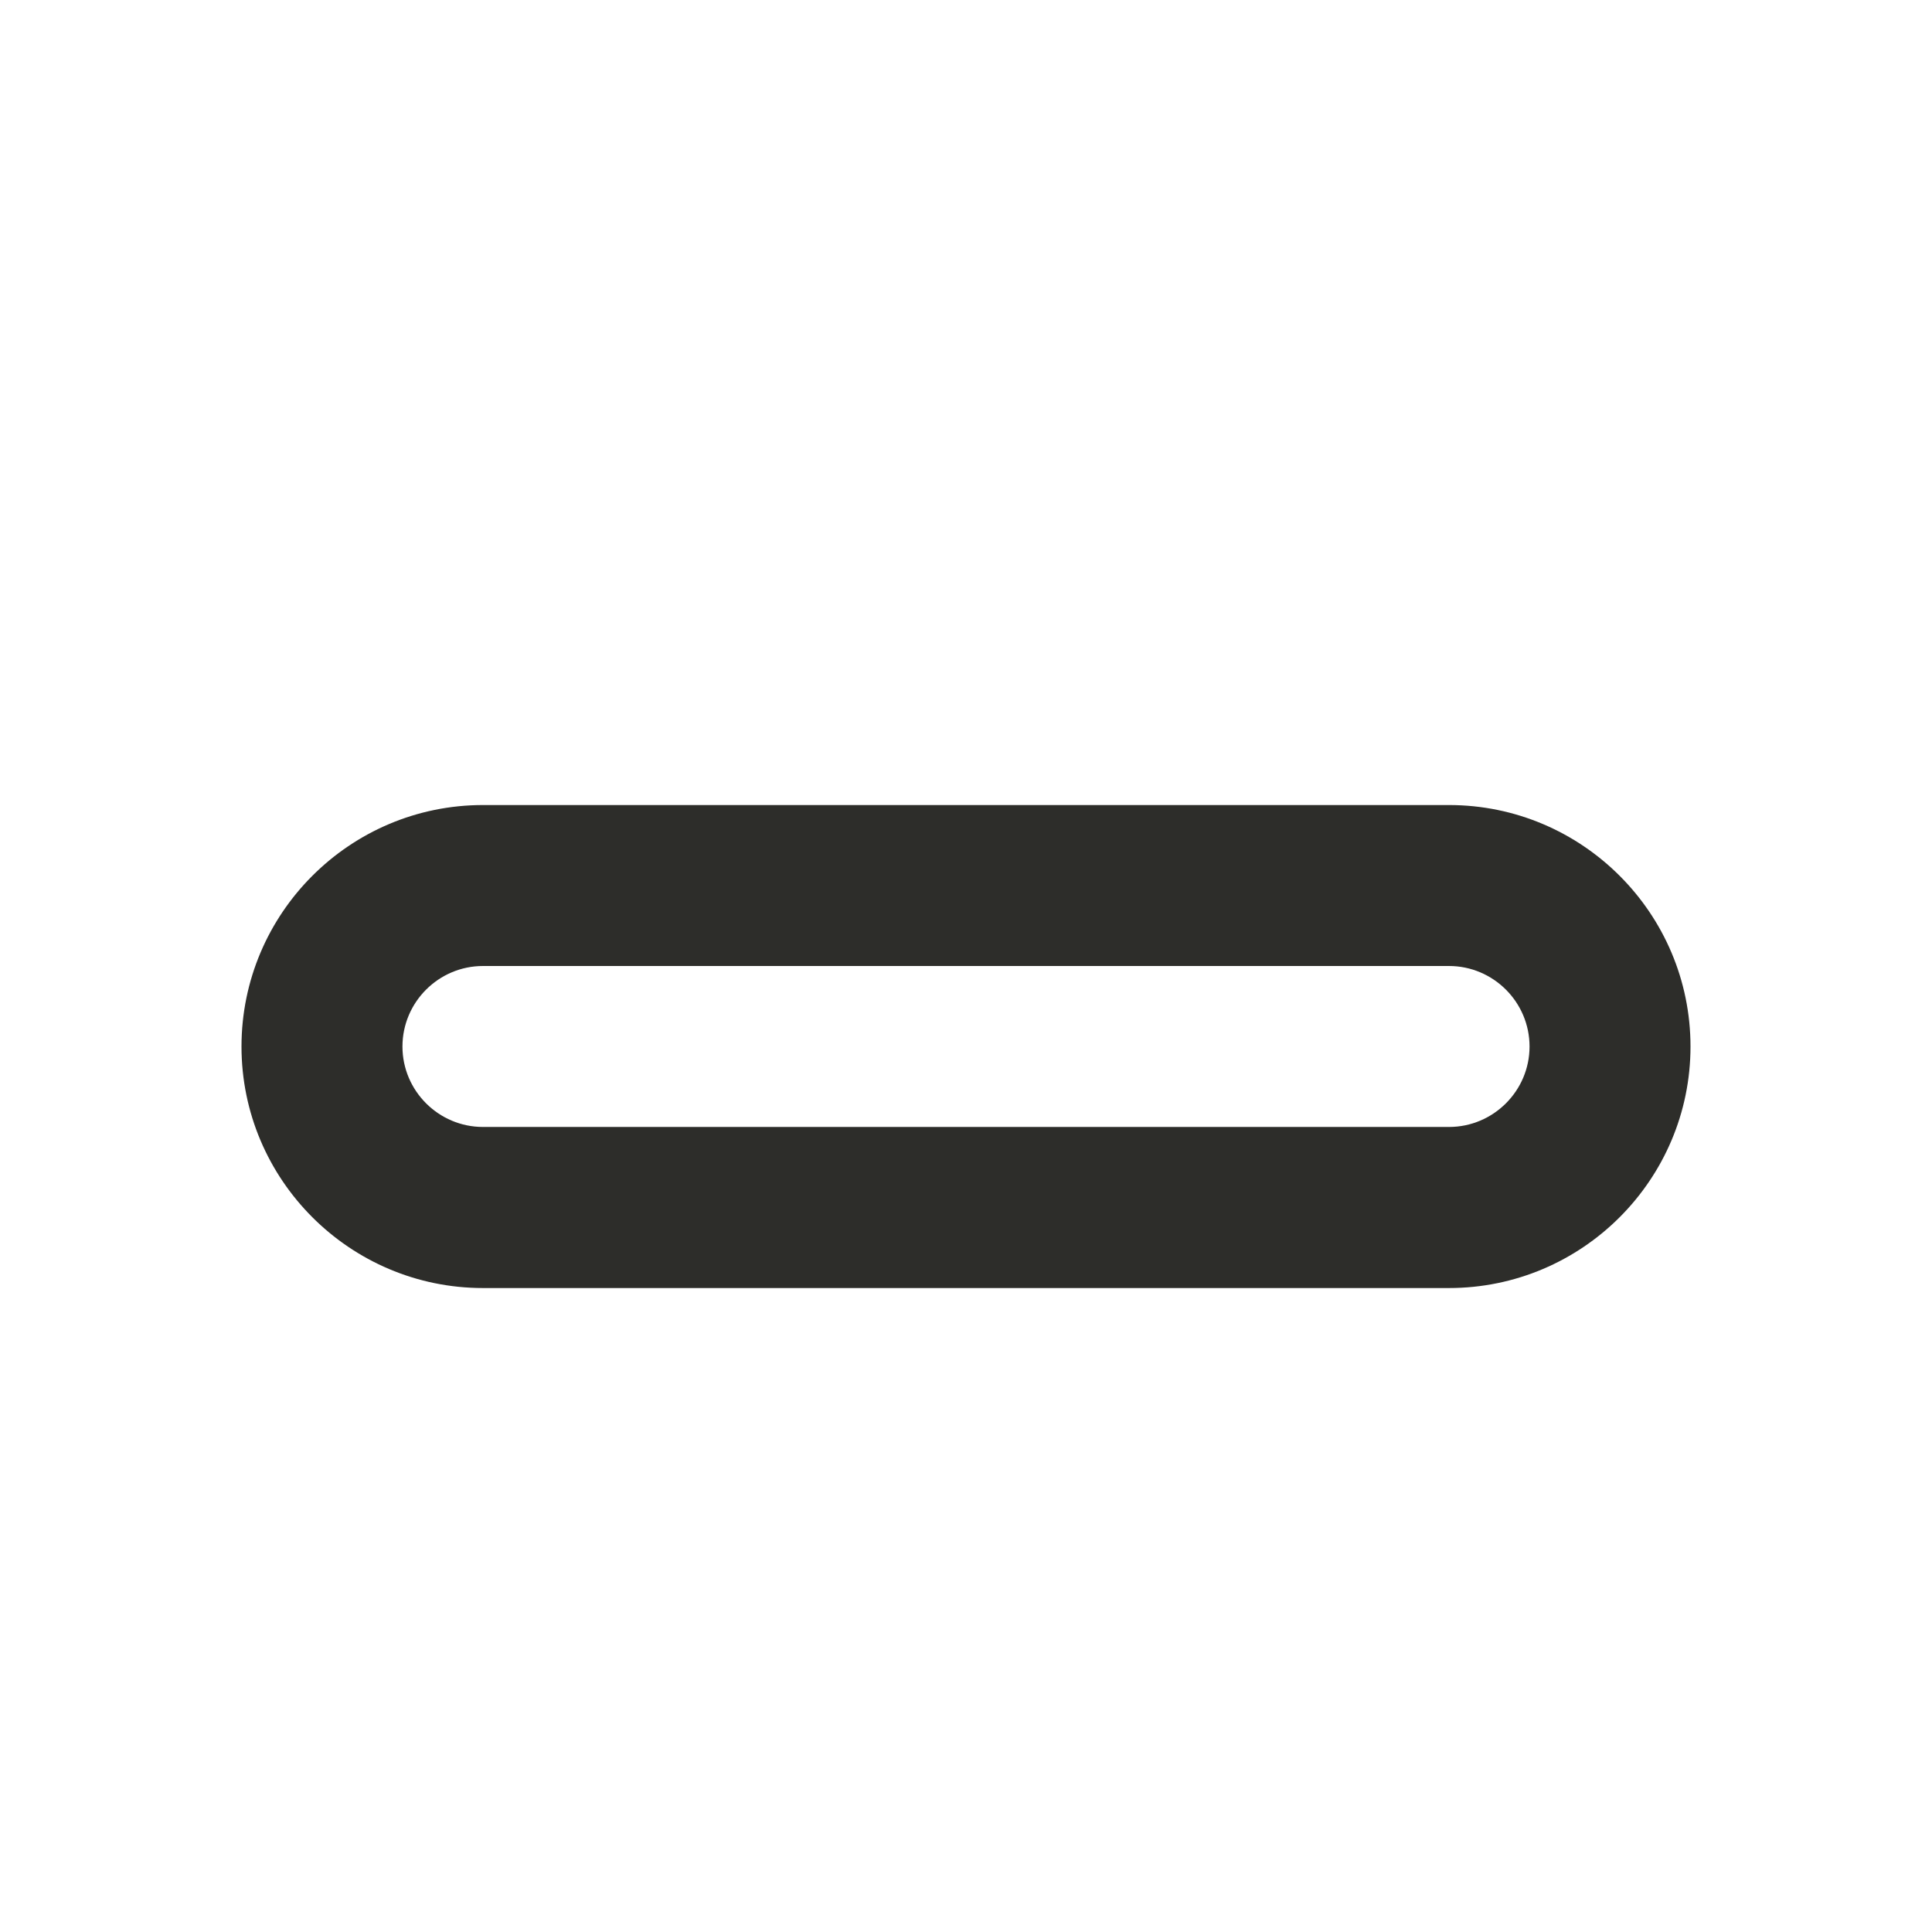
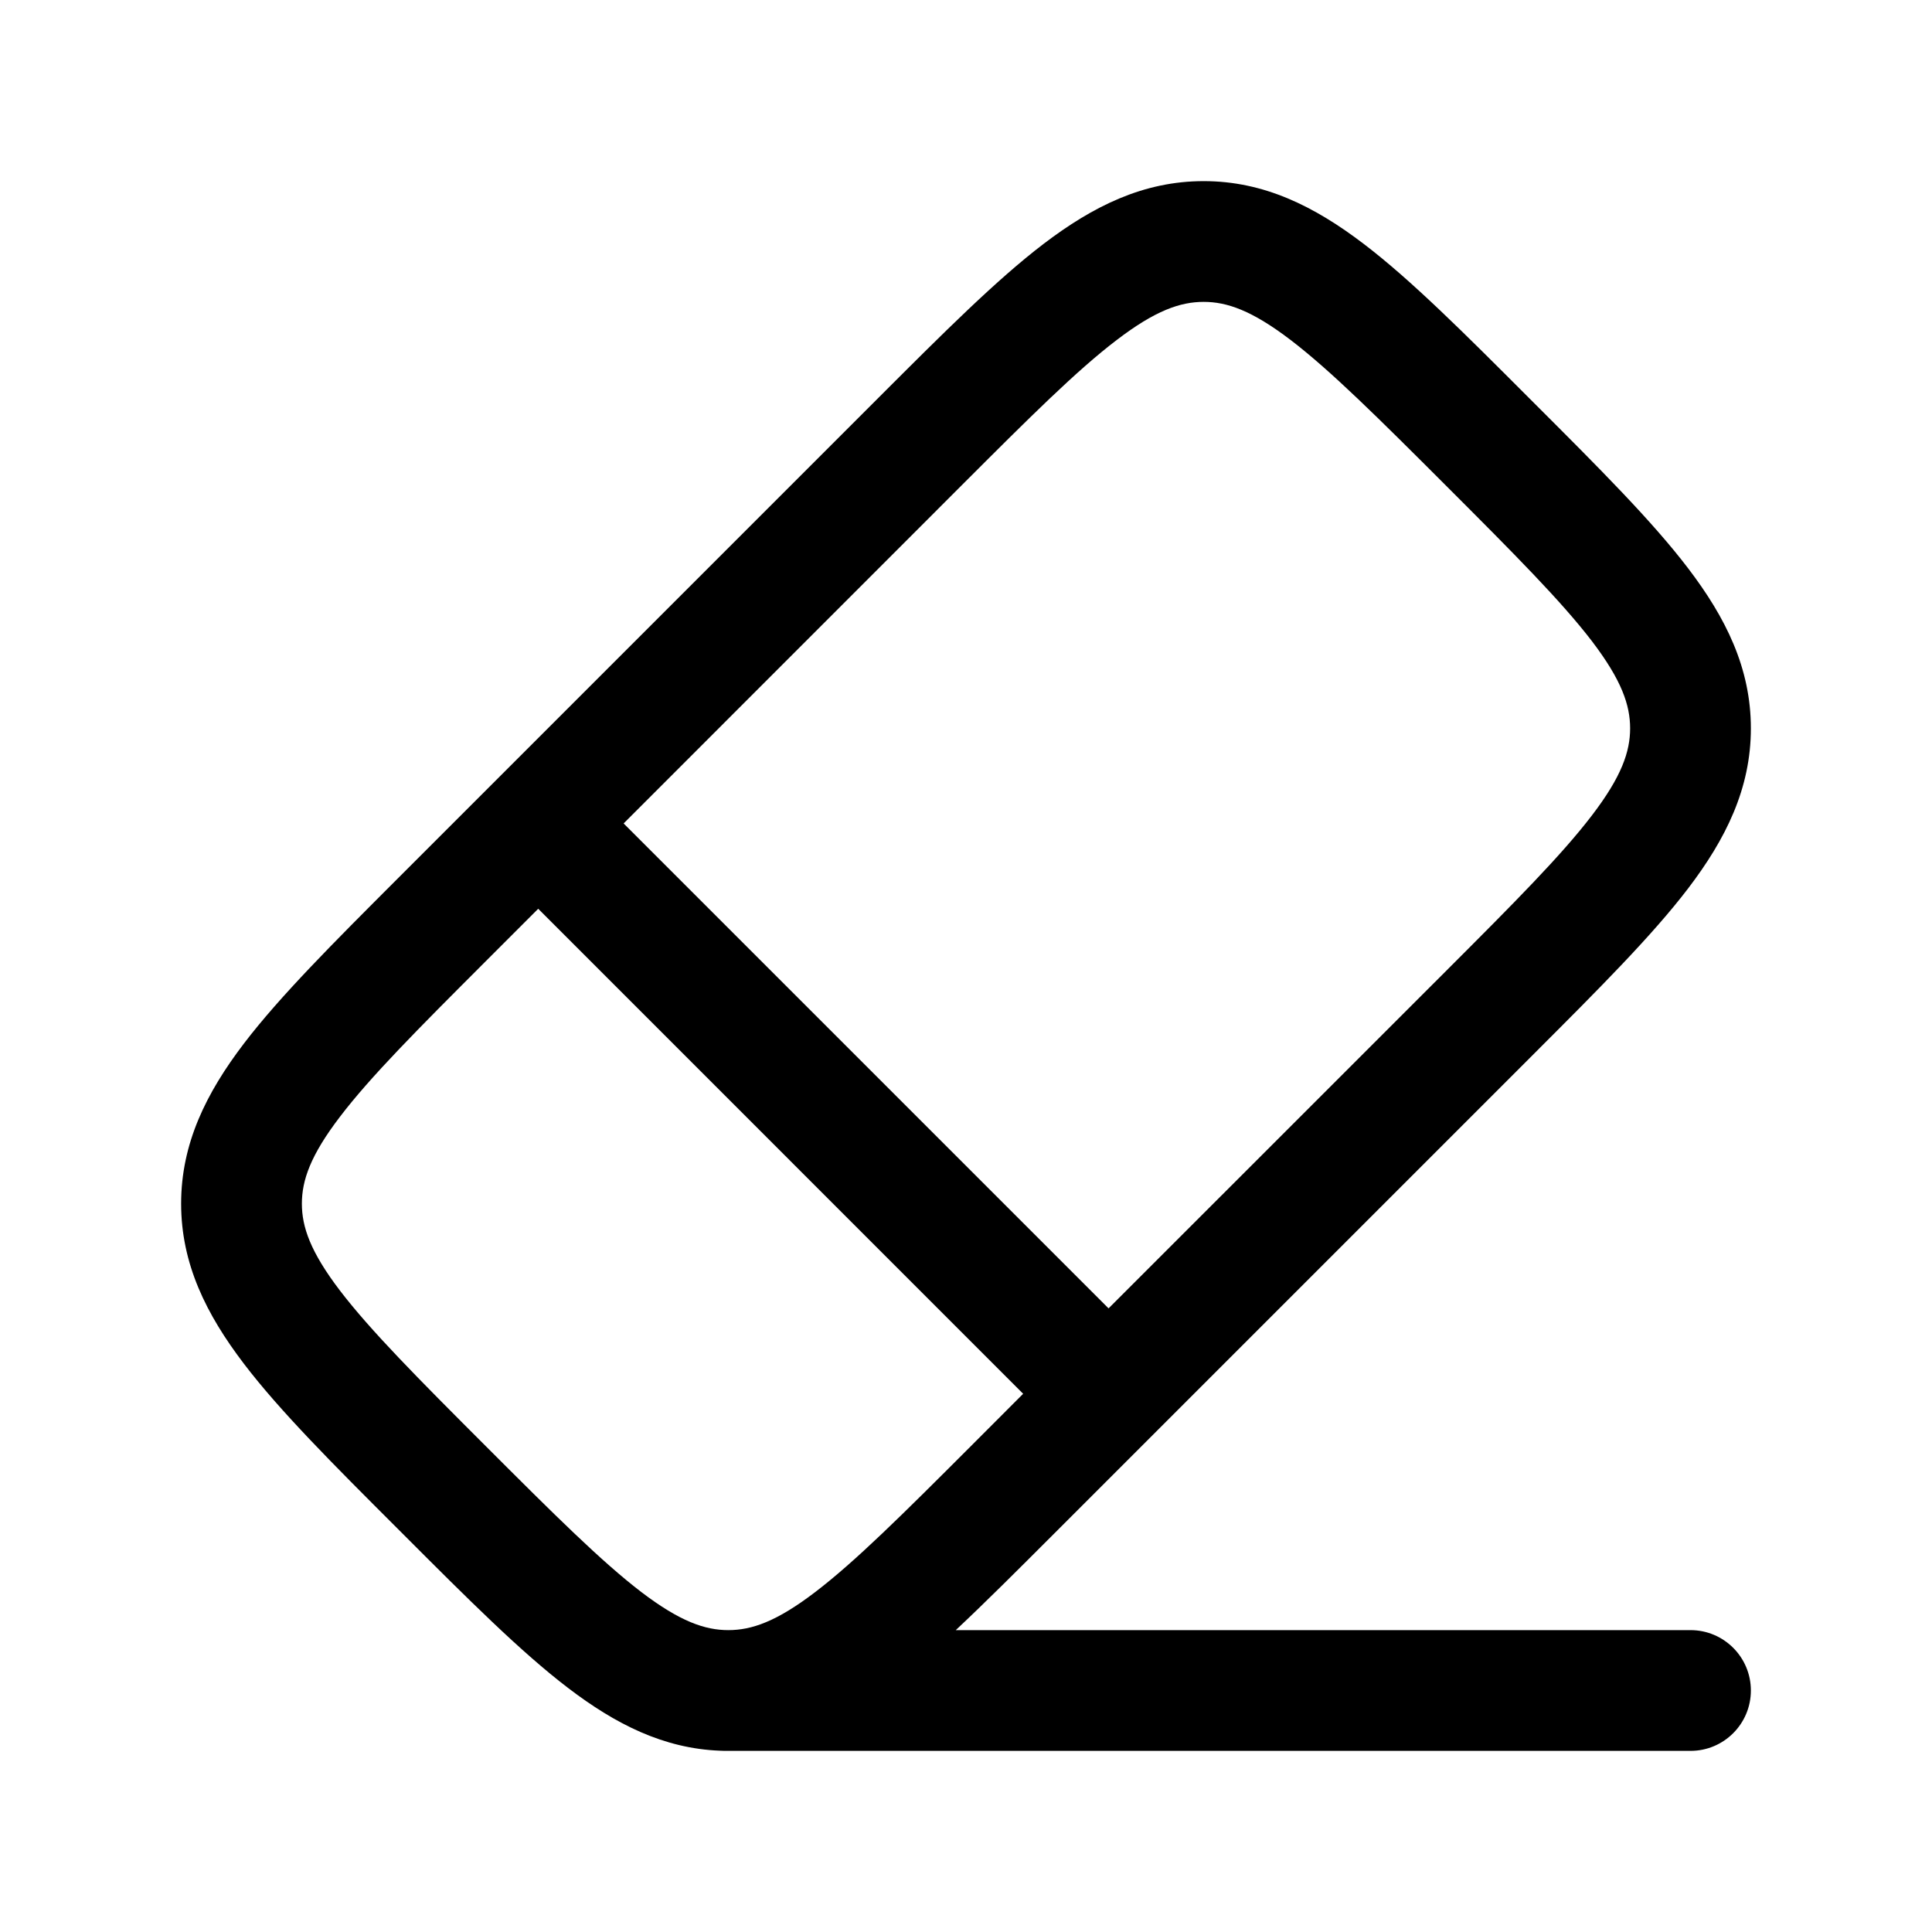
- <svg xmlns="http://www.w3.org/2000/svg" width="16" height="16" viewBox="0 0 16 16" fill="none">
-   <path d="M12 10.667H4C2.897 10.667 2 9.769 2 8.667C2 7.564 2.897 6.667 4 6.667H12C13.103 6.667 14 7.564 14 8.667C14 9.769 13.103 10.667 12 10.667ZM4 8C3.633 8 3.333 8.299 3.333 8.667C3.333 9.034 3.633 9.333 4 9.333H12C12.367 9.333 12.667 9.034 12.667 8.667C12.667 8.299 12.367 8 12 8H4Z" fill="#2D2D2A" />
+ <svg xmlns="http://www.w3.org/2000/svg" viewBox="0 0 24 24" fill="none">
+   <path fill="currentColor" fill-rule="evenodd" d="M13.083 19.063c-.444.444-.843.843-1.21 1.187H21a.75.75 0 0 1 0 1.5H9q-.028 0-.055-.002c-.703-.027-1.3-.331-1.886-.778c-.588-.448-1.244-1.104-2.046-1.907l-.076-.076c-.803-.802-1.459-1.458-1.907-2.046c-.468-.614-.78-1.24-.78-1.989c0-.748.312-1.375.78-1.989c.448-.587 1.104-1.243 1.907-2.046l5.98-5.98c.803-.803 1.459-1.459 2.046-1.907c.614-.468 1.24-.78 1.99-.78c.748 0 1.374.312 1.988.78c.588.448 1.244 1.104 2.046 1.907l.076.076c.803.802 1.459 1.458 1.907 2.046c.468.614.78 1.24.78 1.989c0 .748-.312 1.375-.78 1.989c-.448.587-1.104 1.243-1.907 2.046zM11.94 6.035c.85-.85 1.435-1.433 1.933-1.812c.48-.367.79-.473 1.08-.473c.288 0 .598.106 1.079.473c.497.38 1.083.962 1.933 1.812s1.433 1.436 1.813 1.933c.366.481.472.79.472 1.08c0 .289-.106.599-.473 1.079c-.38.498-.962 1.083-1.812 1.933l-4.194 4.193l-6.024-6.024zM9.048 20.25c.289 0 .599-.106 1.079-.473c.498-.38 1.083-.962 1.933-1.812l.65-.651l-6.024-6.025l-.65.65c-.85.85-1.434 1.436-1.813 1.934c-.367.48-.473.79-.473 1.08c0 .288.106.598.473 1.079c.38.497.962 1.083 1.812 1.933s1.436 1.433 1.933 1.813c.481.366.79.472 1.08.472" clip-rule="evenodd" />
</svg>
